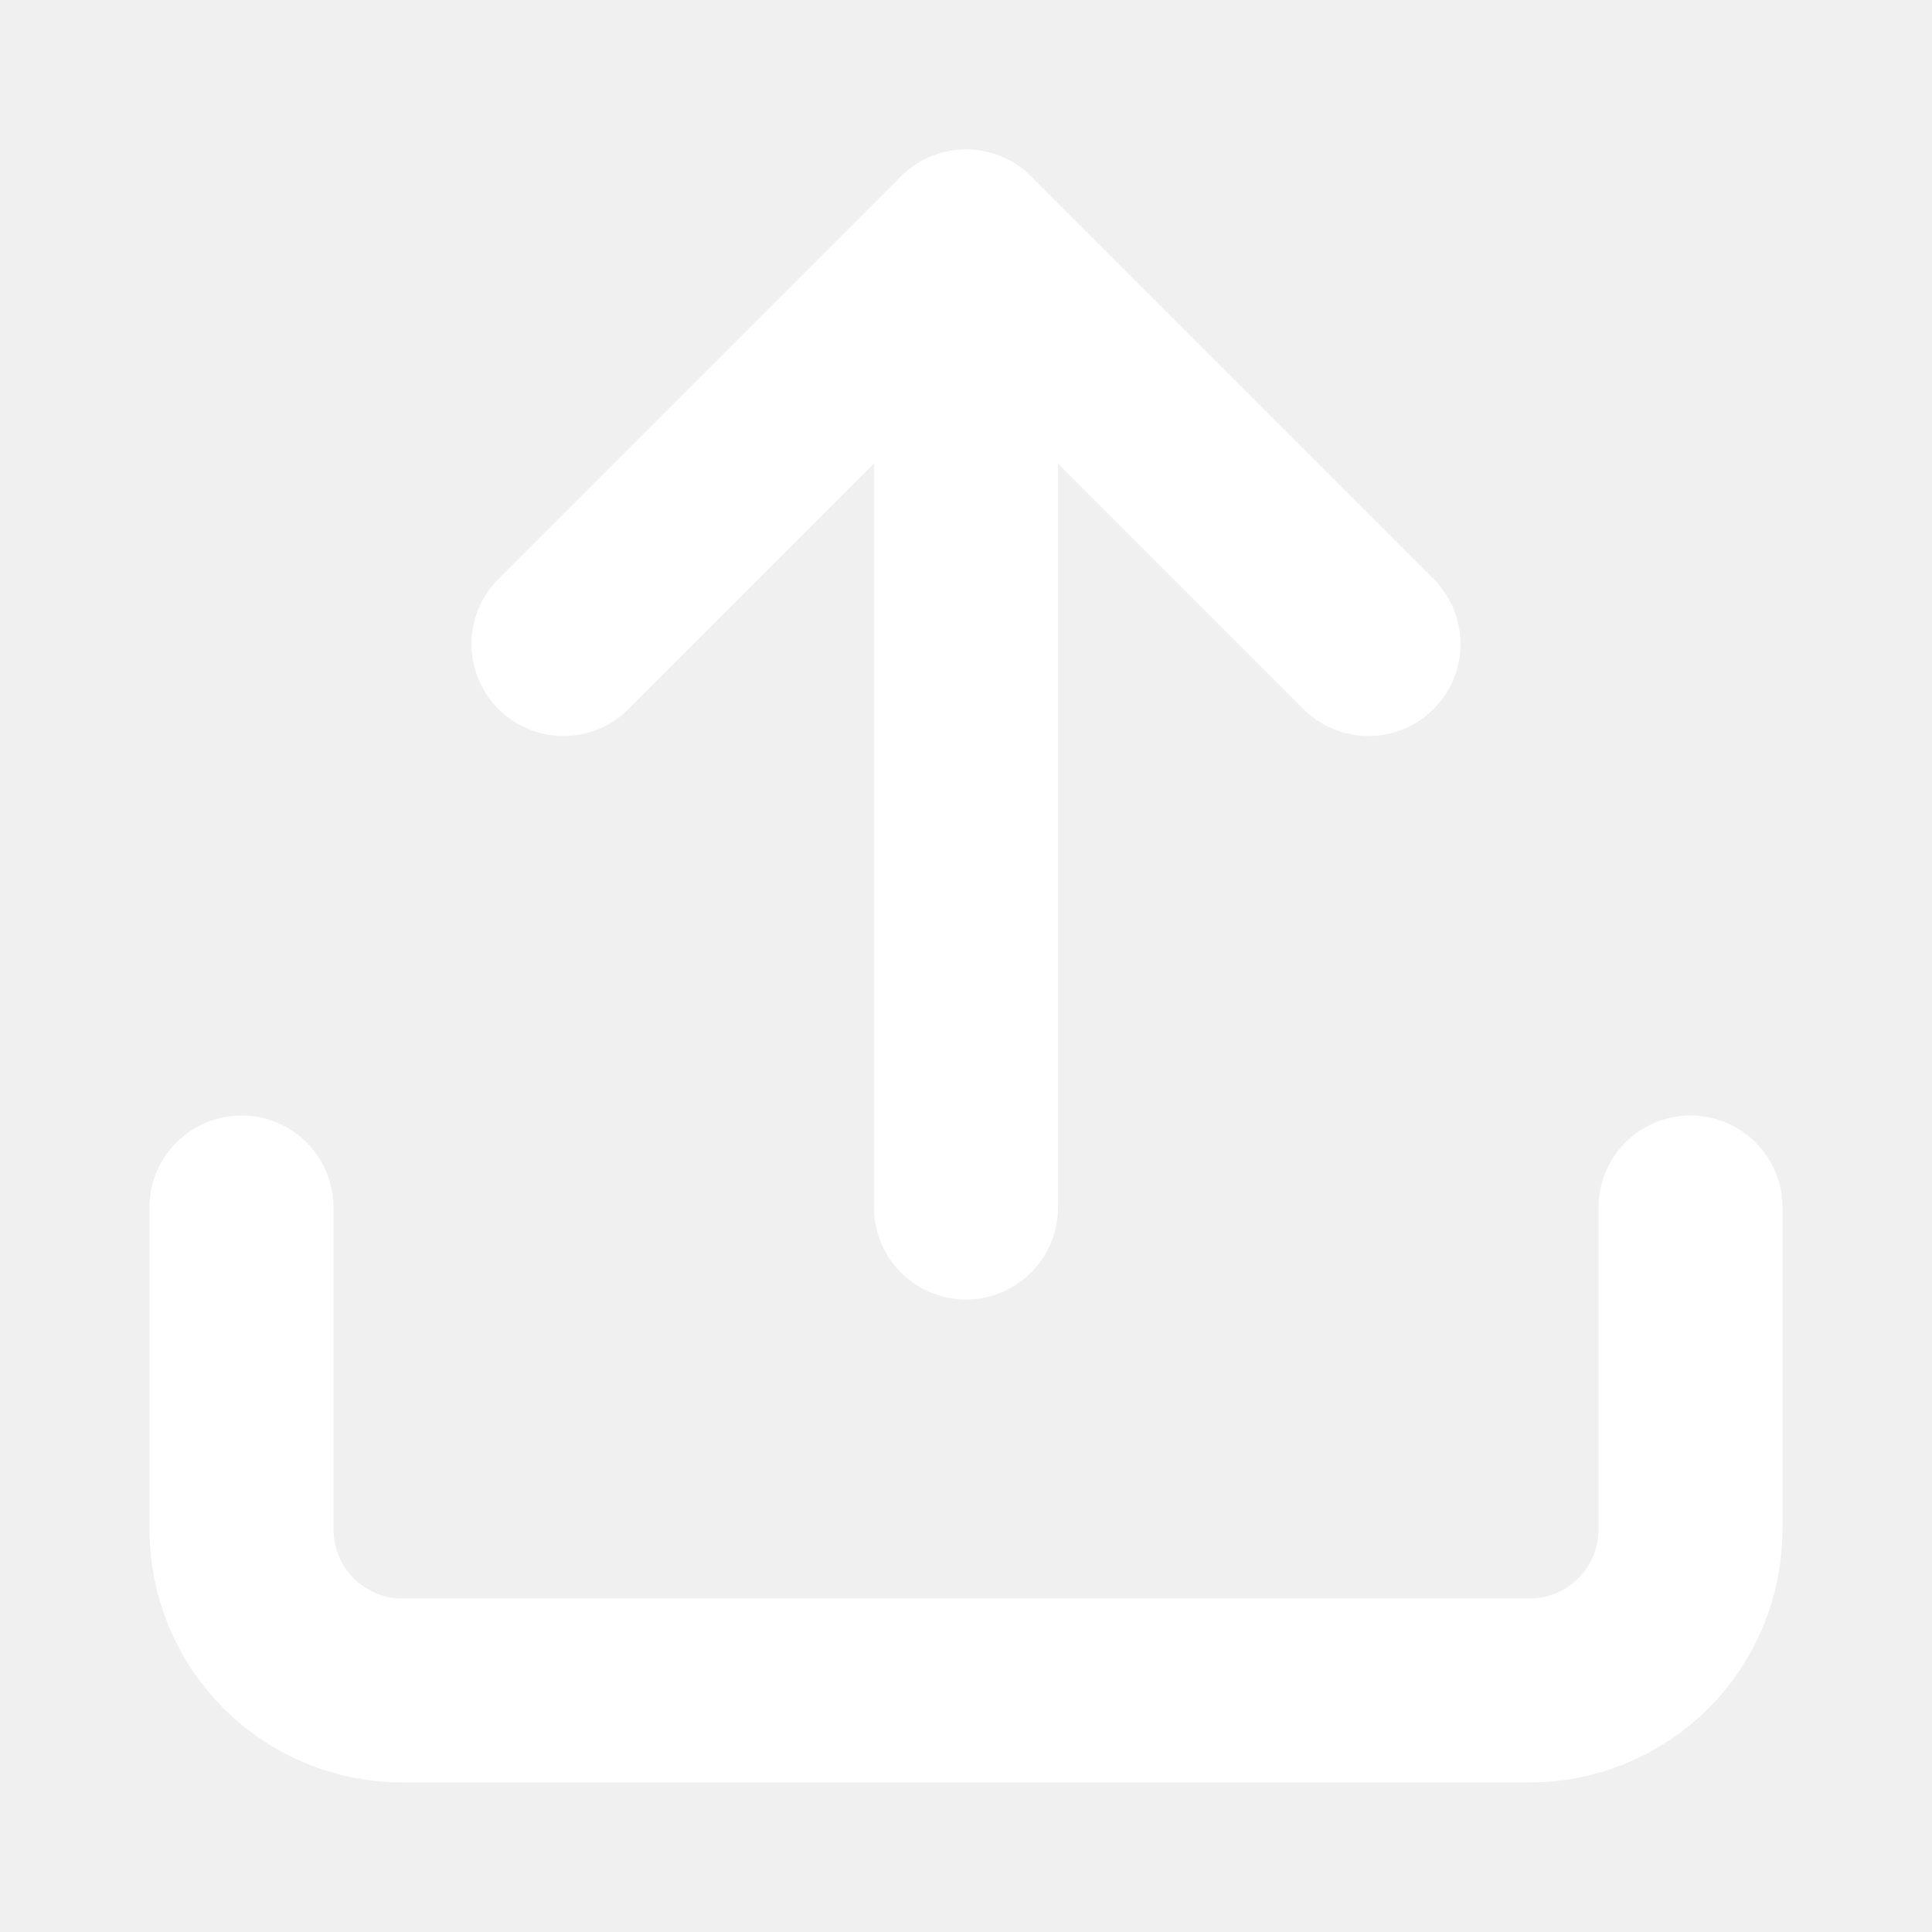
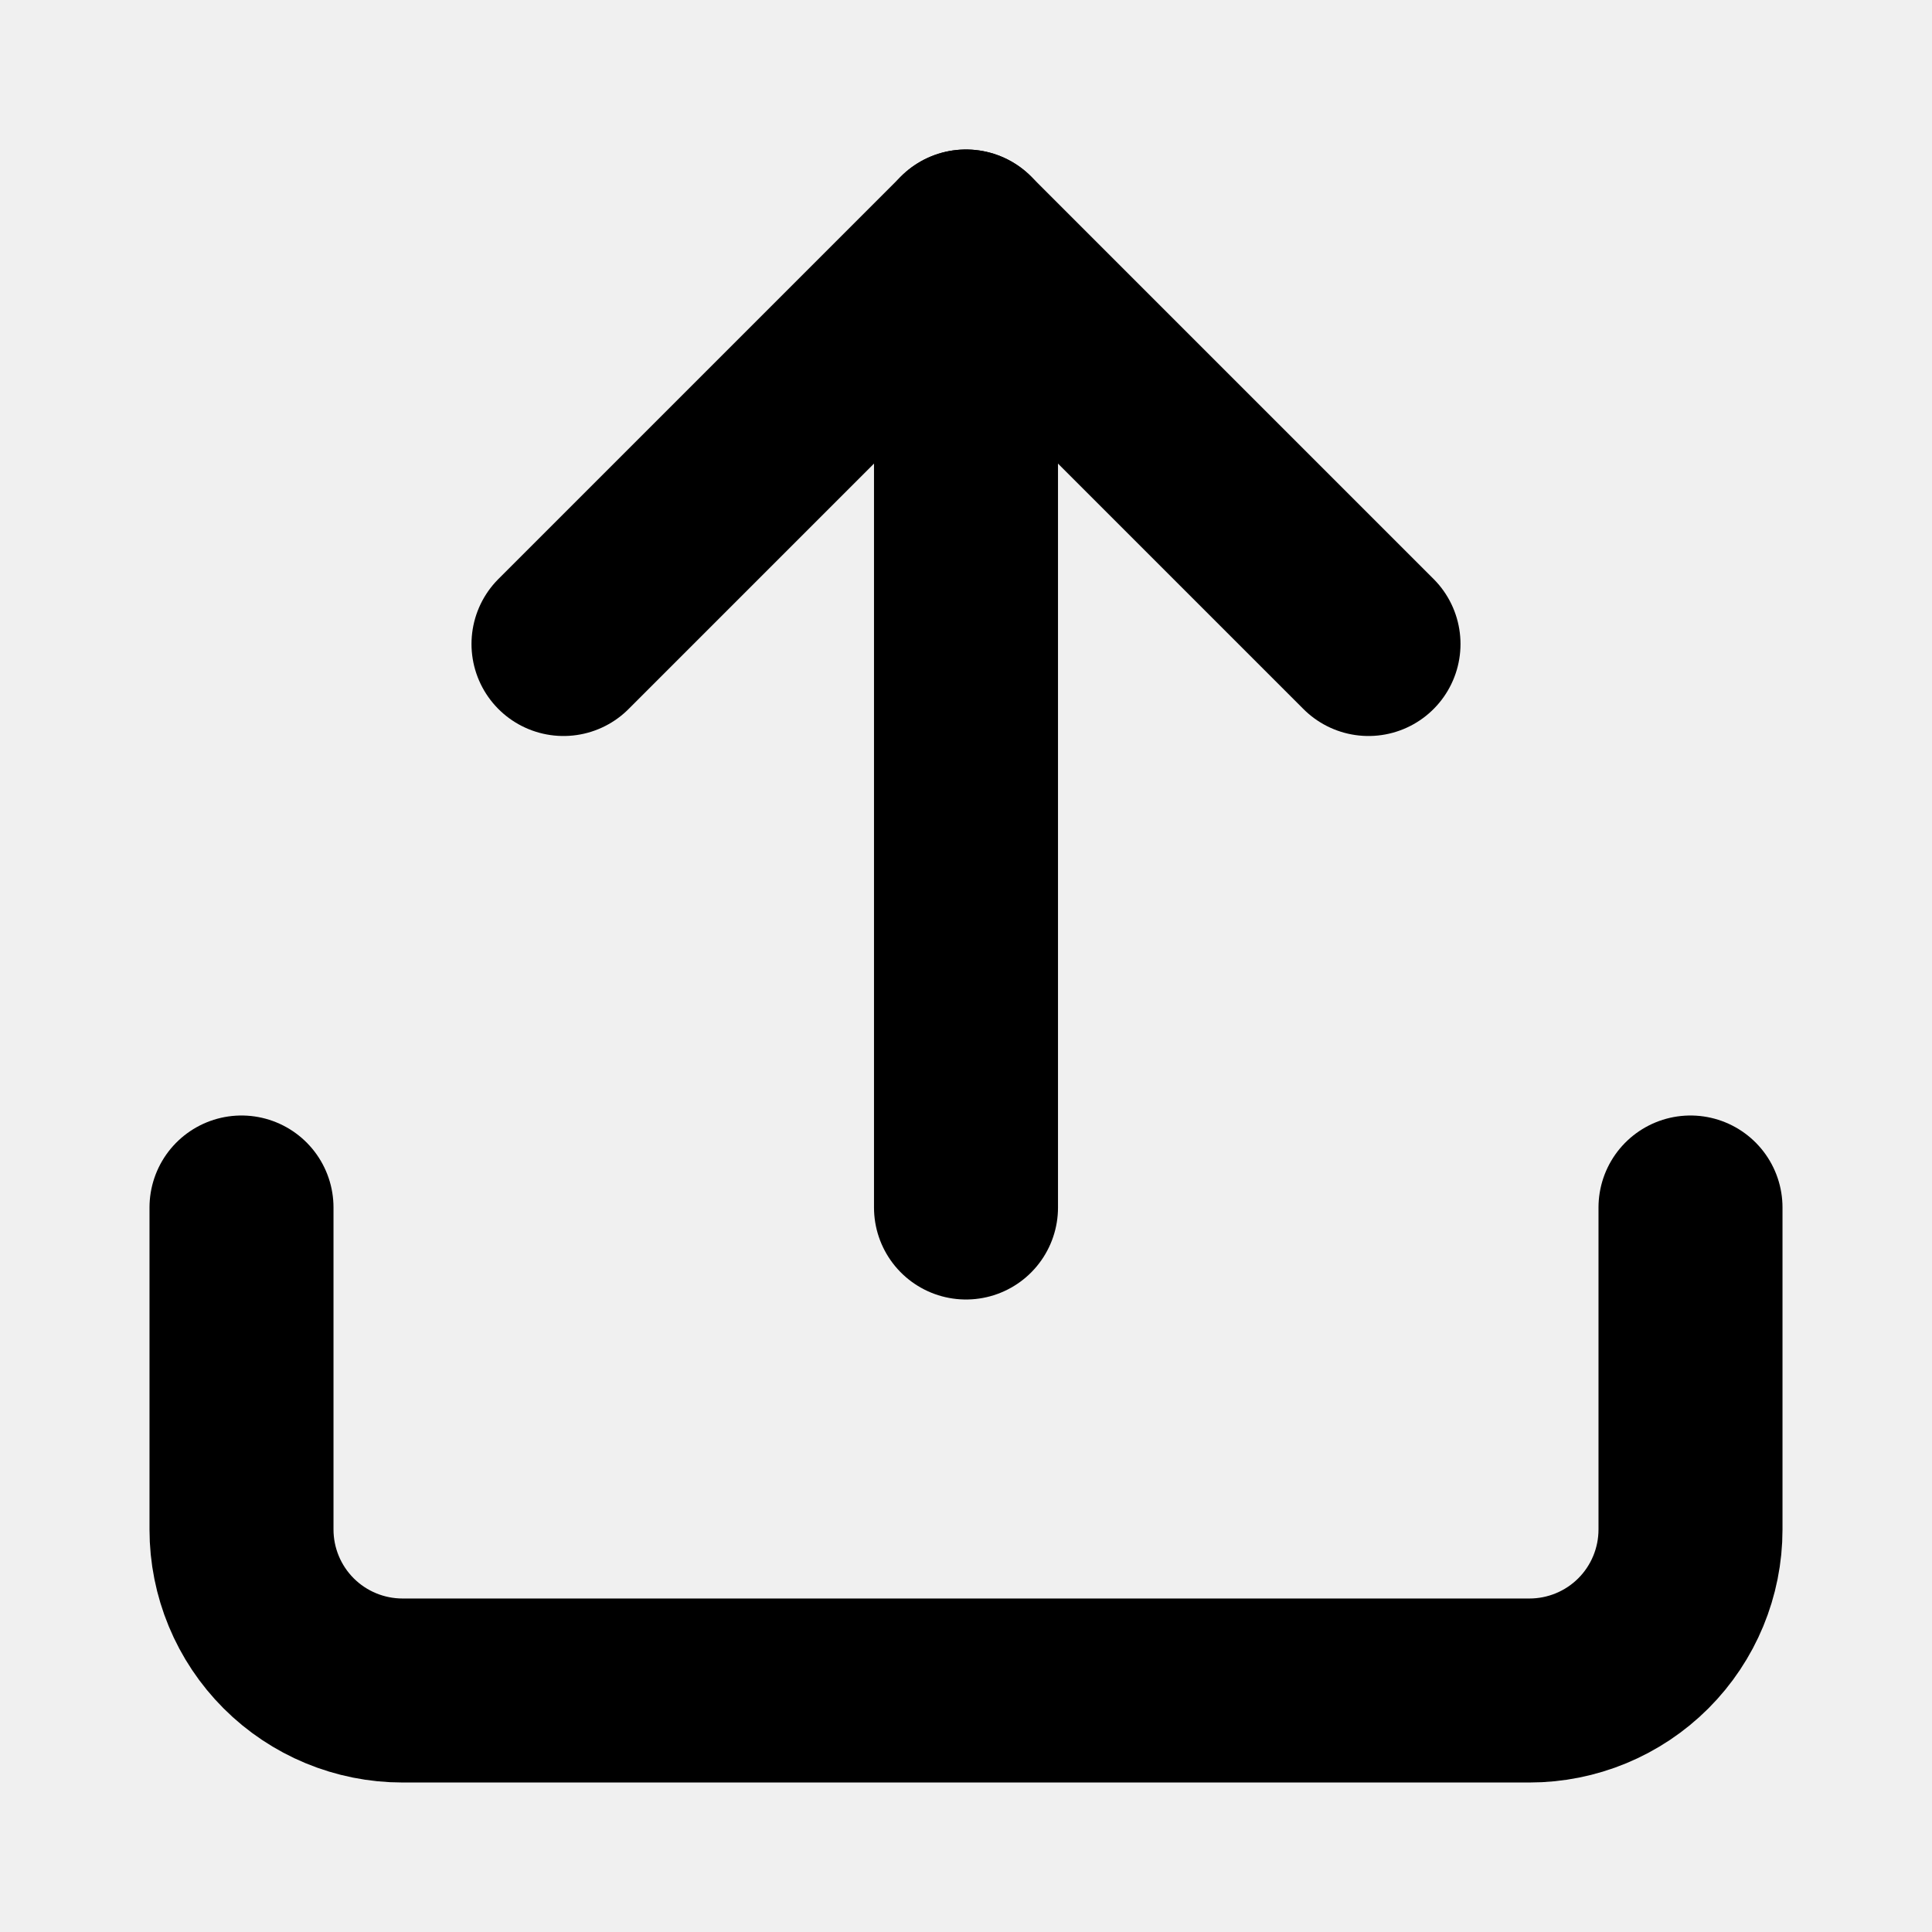
<svg xmlns="http://www.w3.org/2000/svg" width="42" height="42" viewBox="0 0 42 42" fill="none">
-   <path d="M21 5.25V26.25" stroke="white" stroke-width="4" stroke-linecap="round" stroke-linejoin="round" />
-   <path d="M29.75 14L21 5.25L12.25 14" stroke="white" stroke-width="4" stroke-linecap="round" stroke-linejoin="round" />
-   <path d="M36.75 26.25V33.25C36.75 34.178 36.381 35.069 35.725 35.725C35.069 36.381 34.178 36.75 33.25 36.75H8.75C7.822 36.75 6.931 36.381 6.275 35.725C5.619 35.069 5.25 34.178 5.25 33.25V26.25" stroke="white" stroke-width="4" stroke-linecap="round" stroke-linejoin="round" />
+   <path d="M21 5.25V26.25" stroke="currentColor" stroke-width="4" stroke-linecap="round" stroke-linejoin="round" />
+   <path d="M29.75 14L21 5.25L12.25 14" stroke="currentColor" stroke-width="4" stroke-linecap="round" stroke-linejoin="round" />
+   <path d="M36.75 26.25V33.25C36.75 34.178 36.381 35.069 35.725 35.725C35.069 36.381 34.178 36.75 33.25 36.75H8.75C7.822 36.75 6.931 36.381 6.275 35.725C5.619 35.069 5.25 34.178 5.25 33.25V26.25" stroke="currentColor" stroke-width="4" stroke-linecap="round" stroke-linejoin="round" />
</svg>
